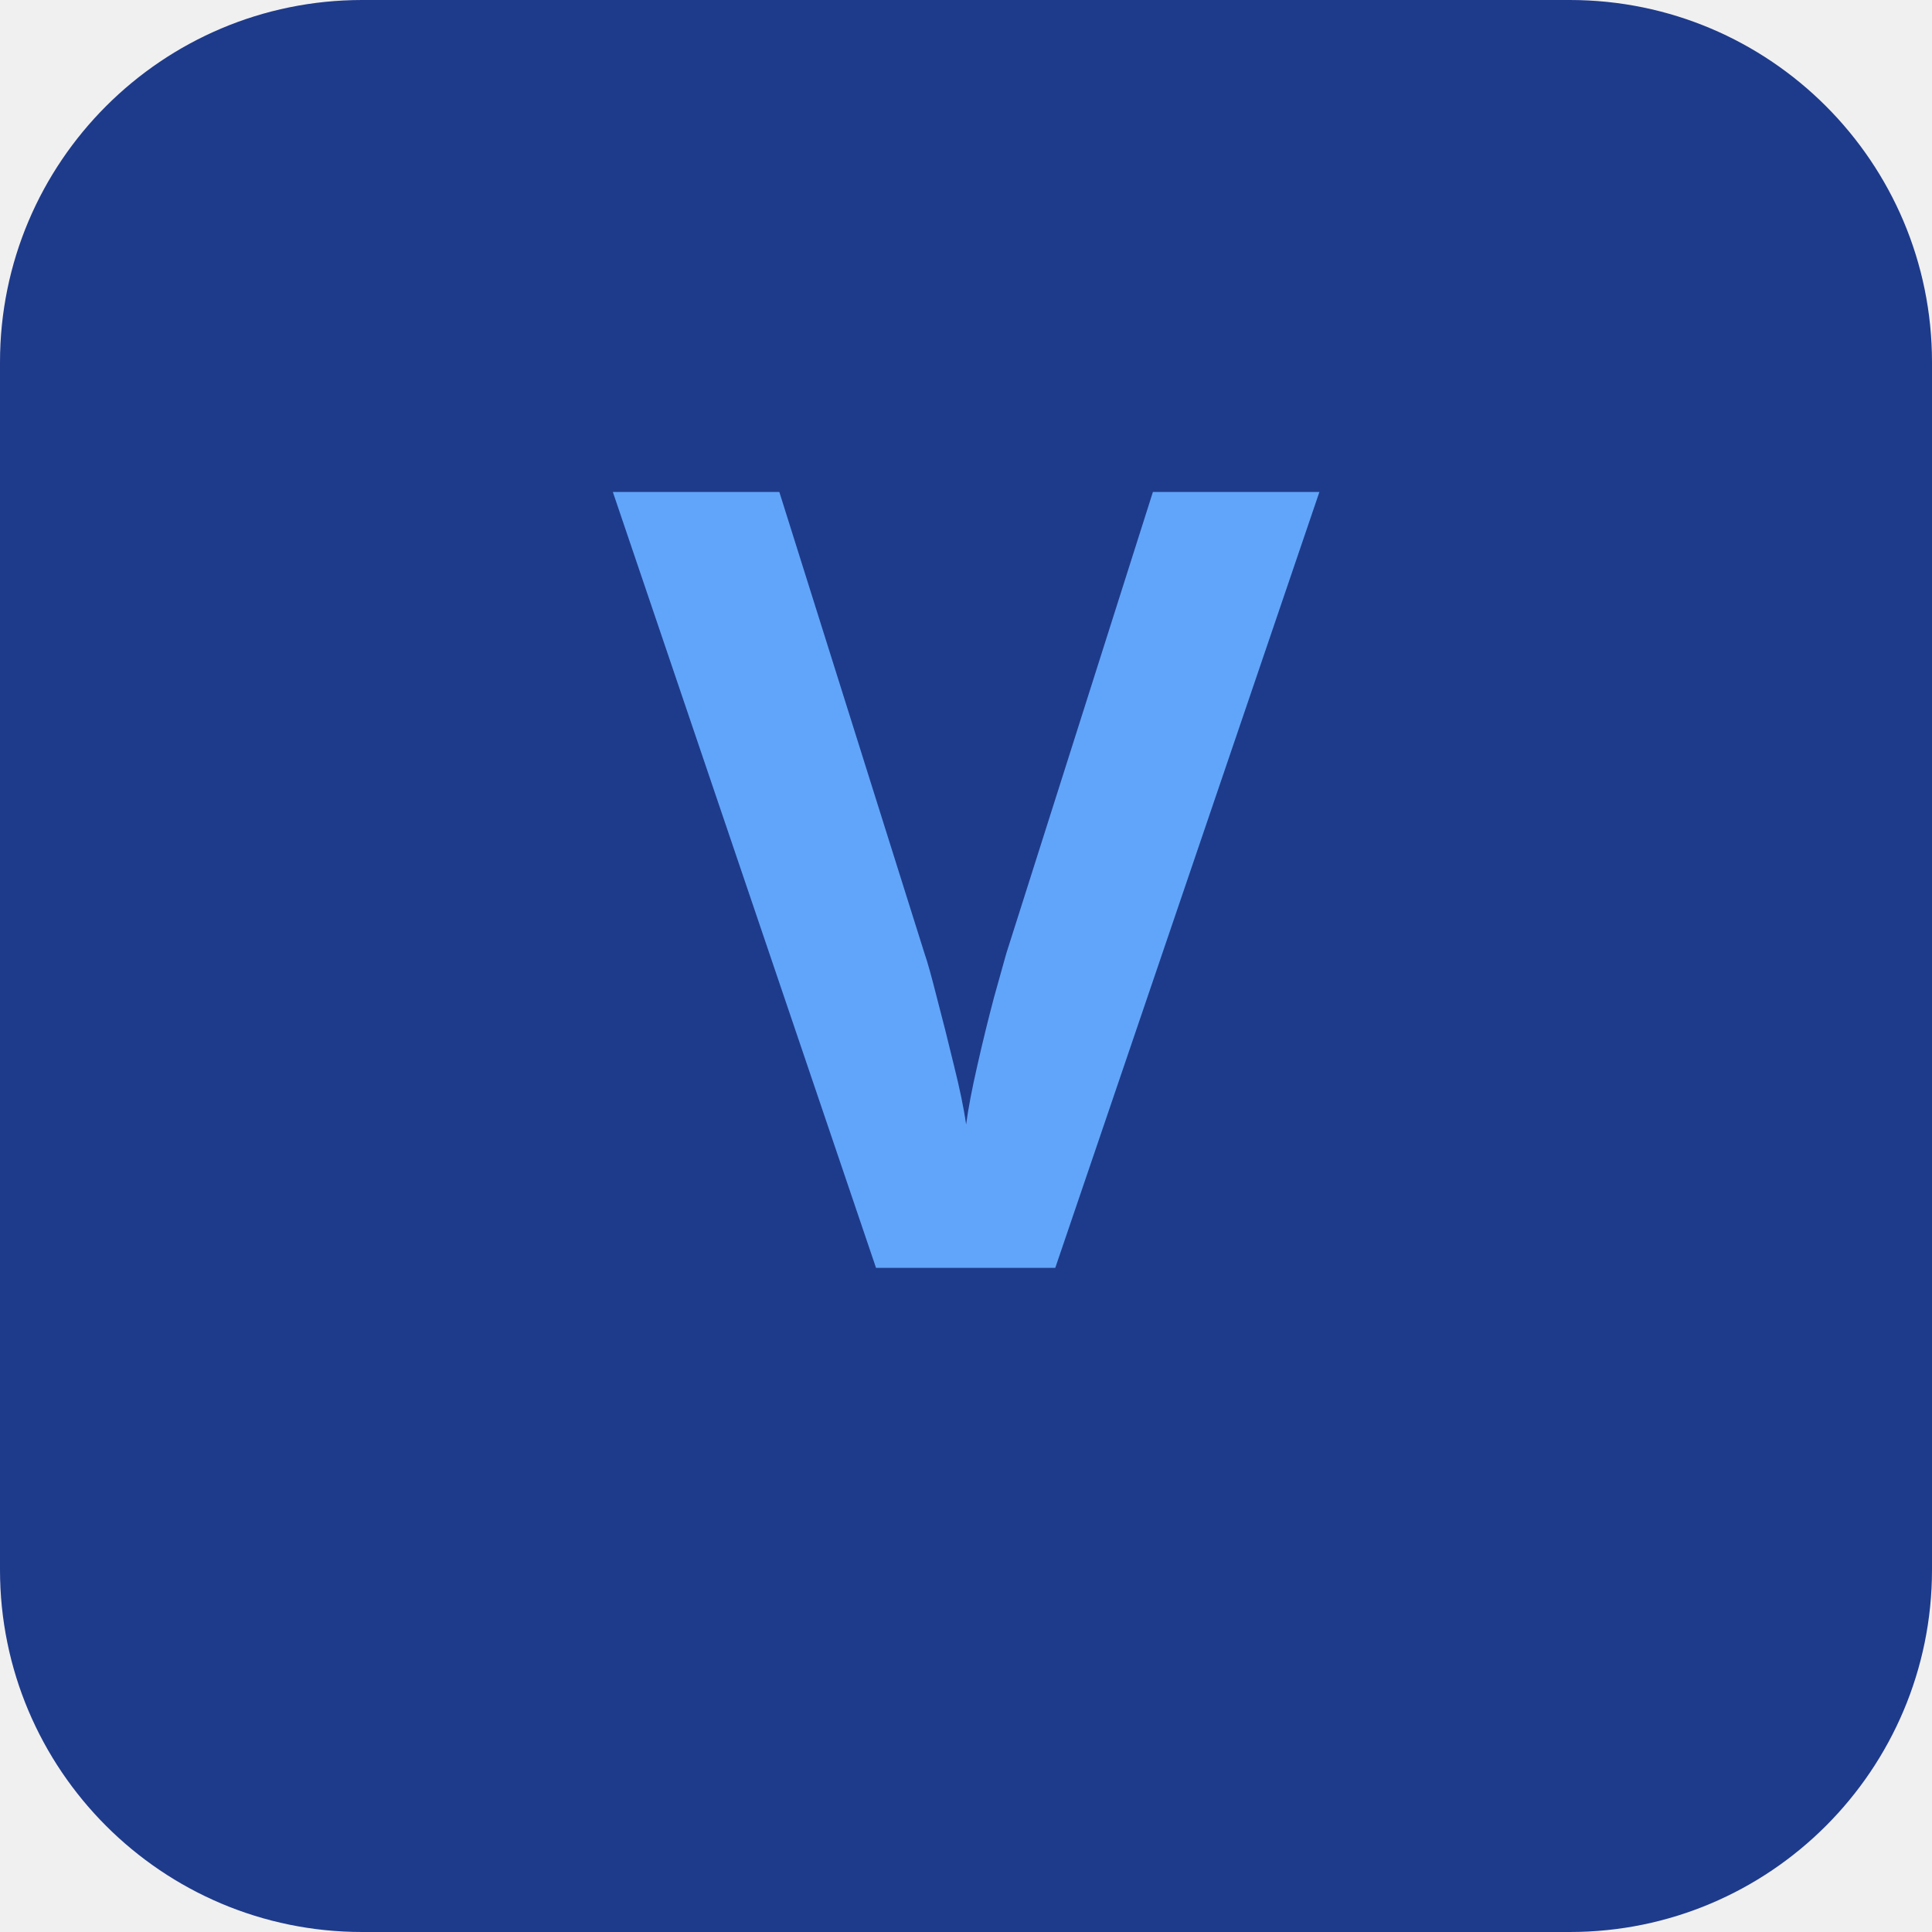
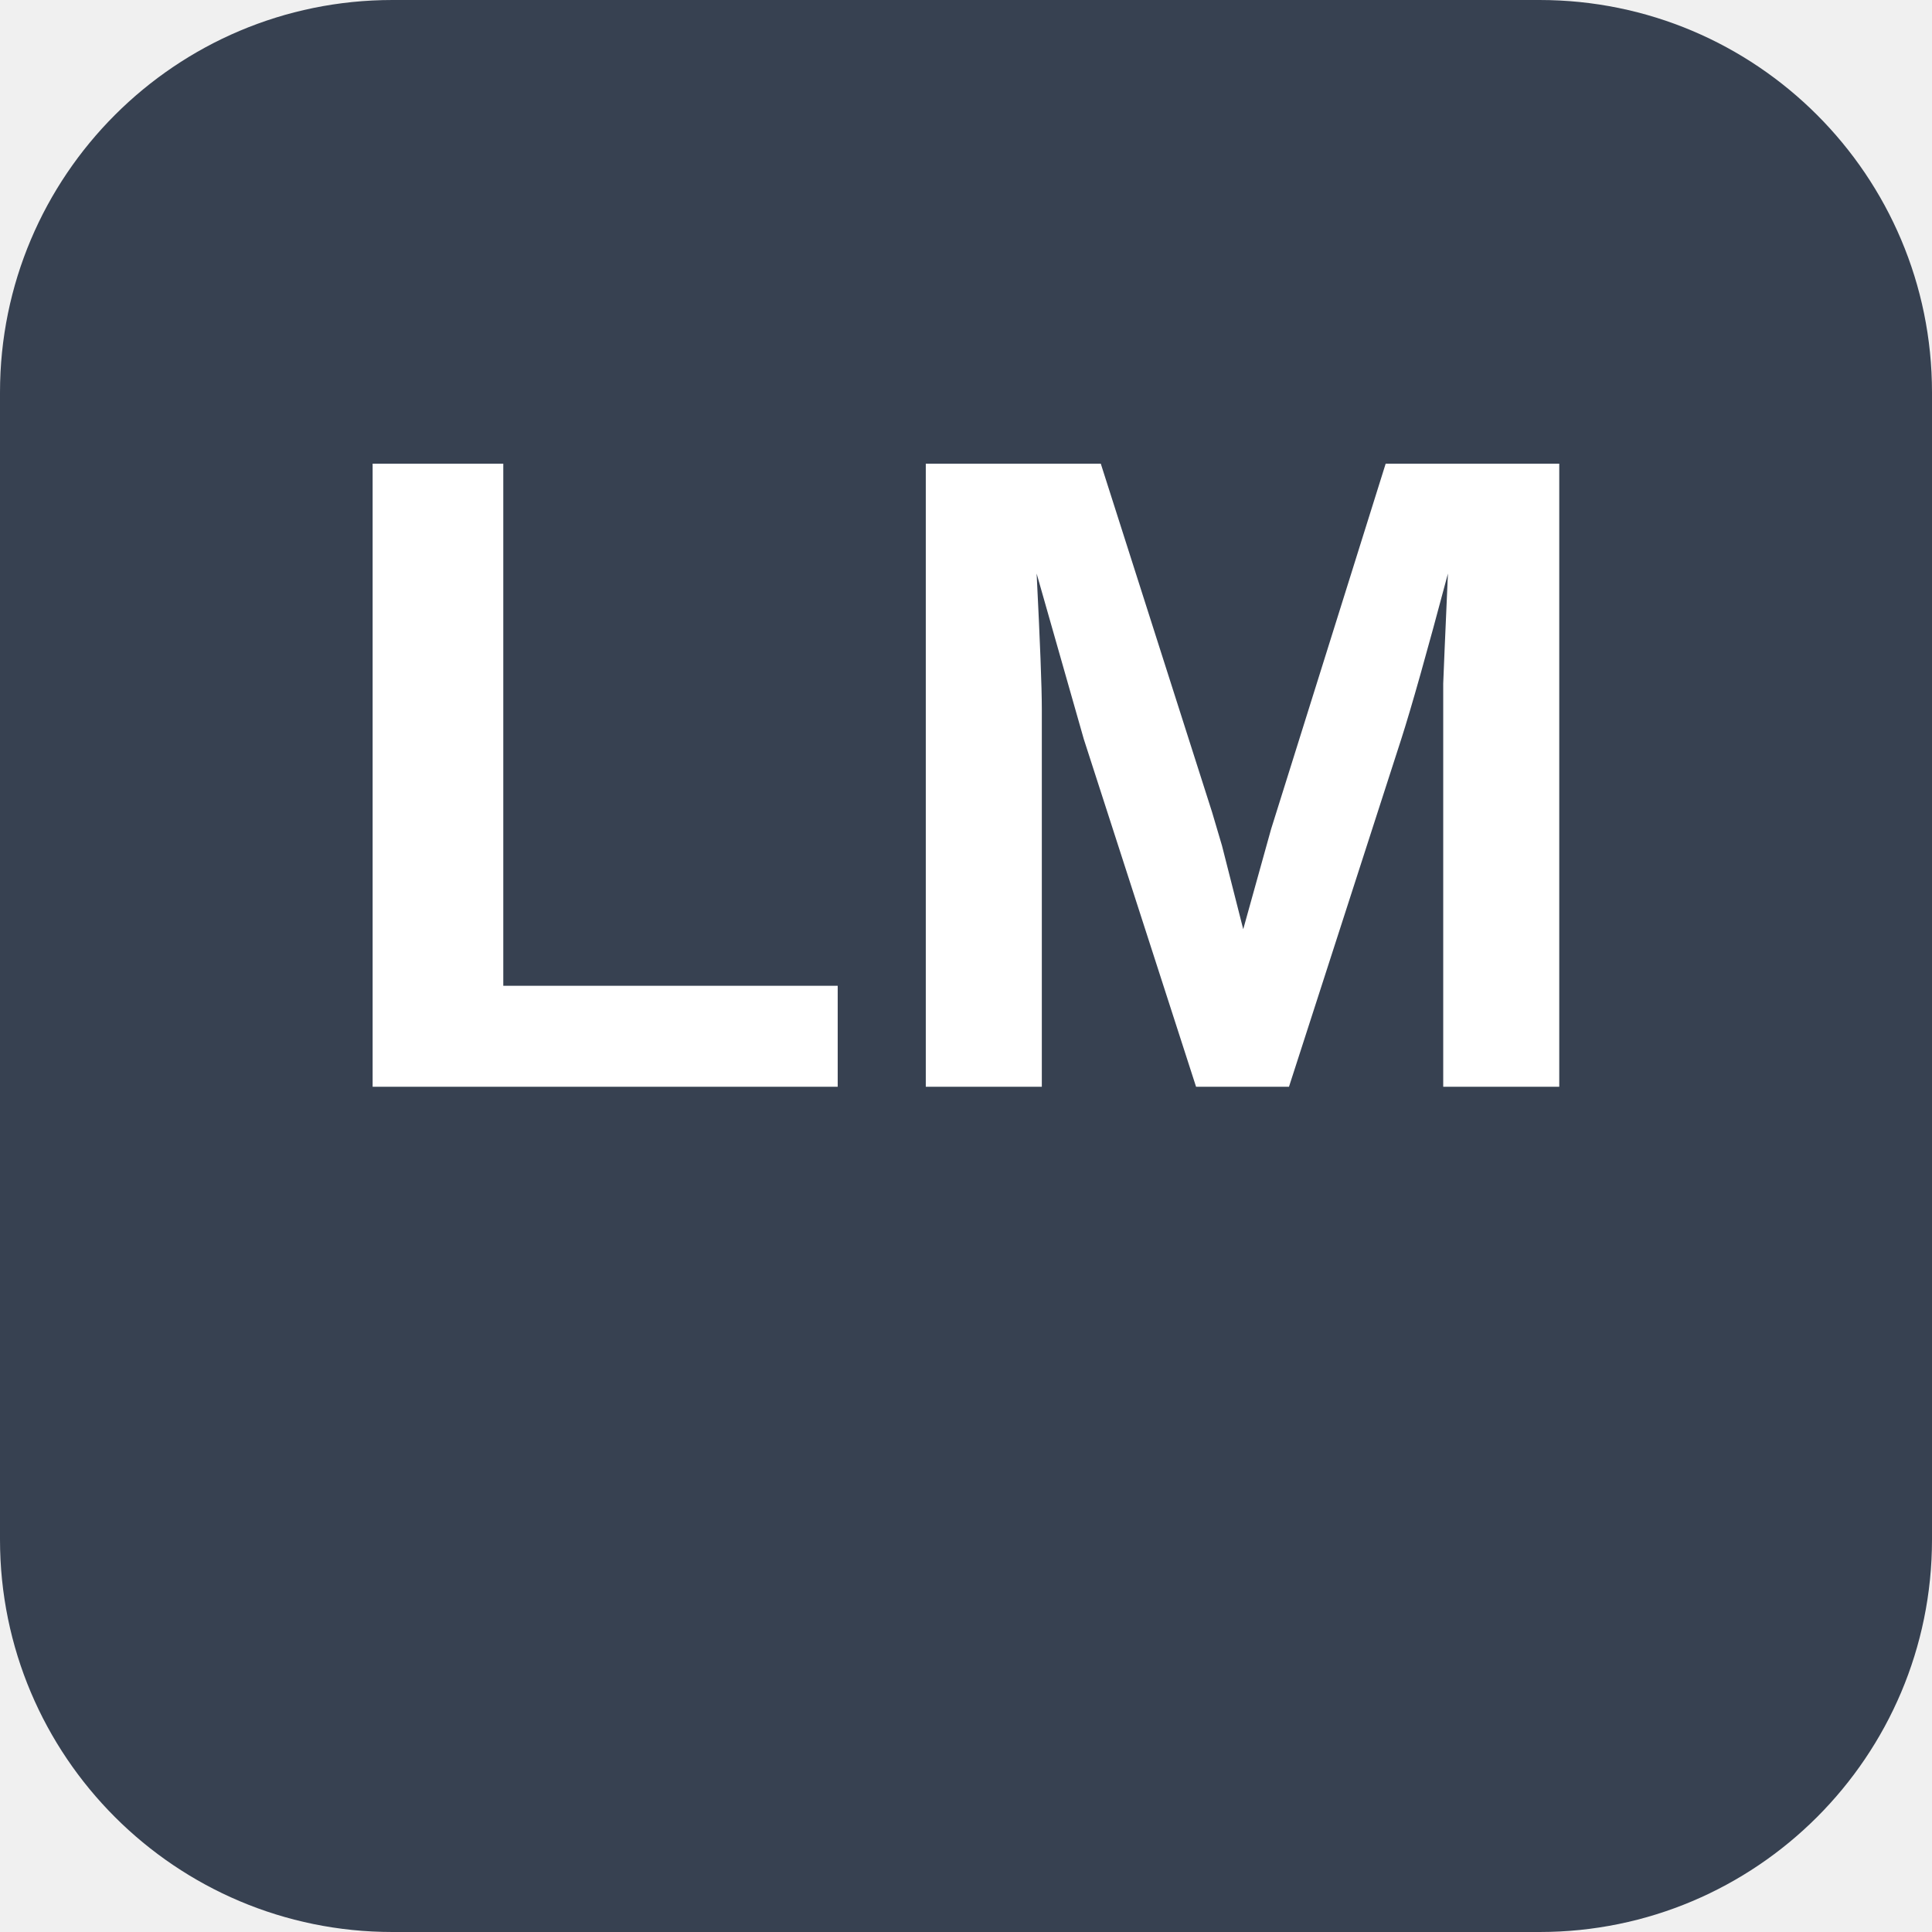
- <svg xmlns="http://www.w3.org/2000/svg" viewBox="0 0 64 64">
-   <rect width="64" height="64" rx="12" fill="#1E3A8A" />
-   <text x="32" y="42" font-family="system-ui,sans-serif" font-size="36" font-weight="700" text-anchor="middle" fill="#60A5FA">V</text>
+ <svg xmlns="http://www.w3.org/2000/svg" viewBox="0 0 64 64" width="64" height="64">
+   <rect width="64" height="64" rx="13" fill="#374151" />
+   <text x="32" y="36" font-family="Arial,Helvetica,sans-serif" font-size="30" font-weight="700" text-anchor="middle" fill="#FFFFFF">LM</text>
</svg>
